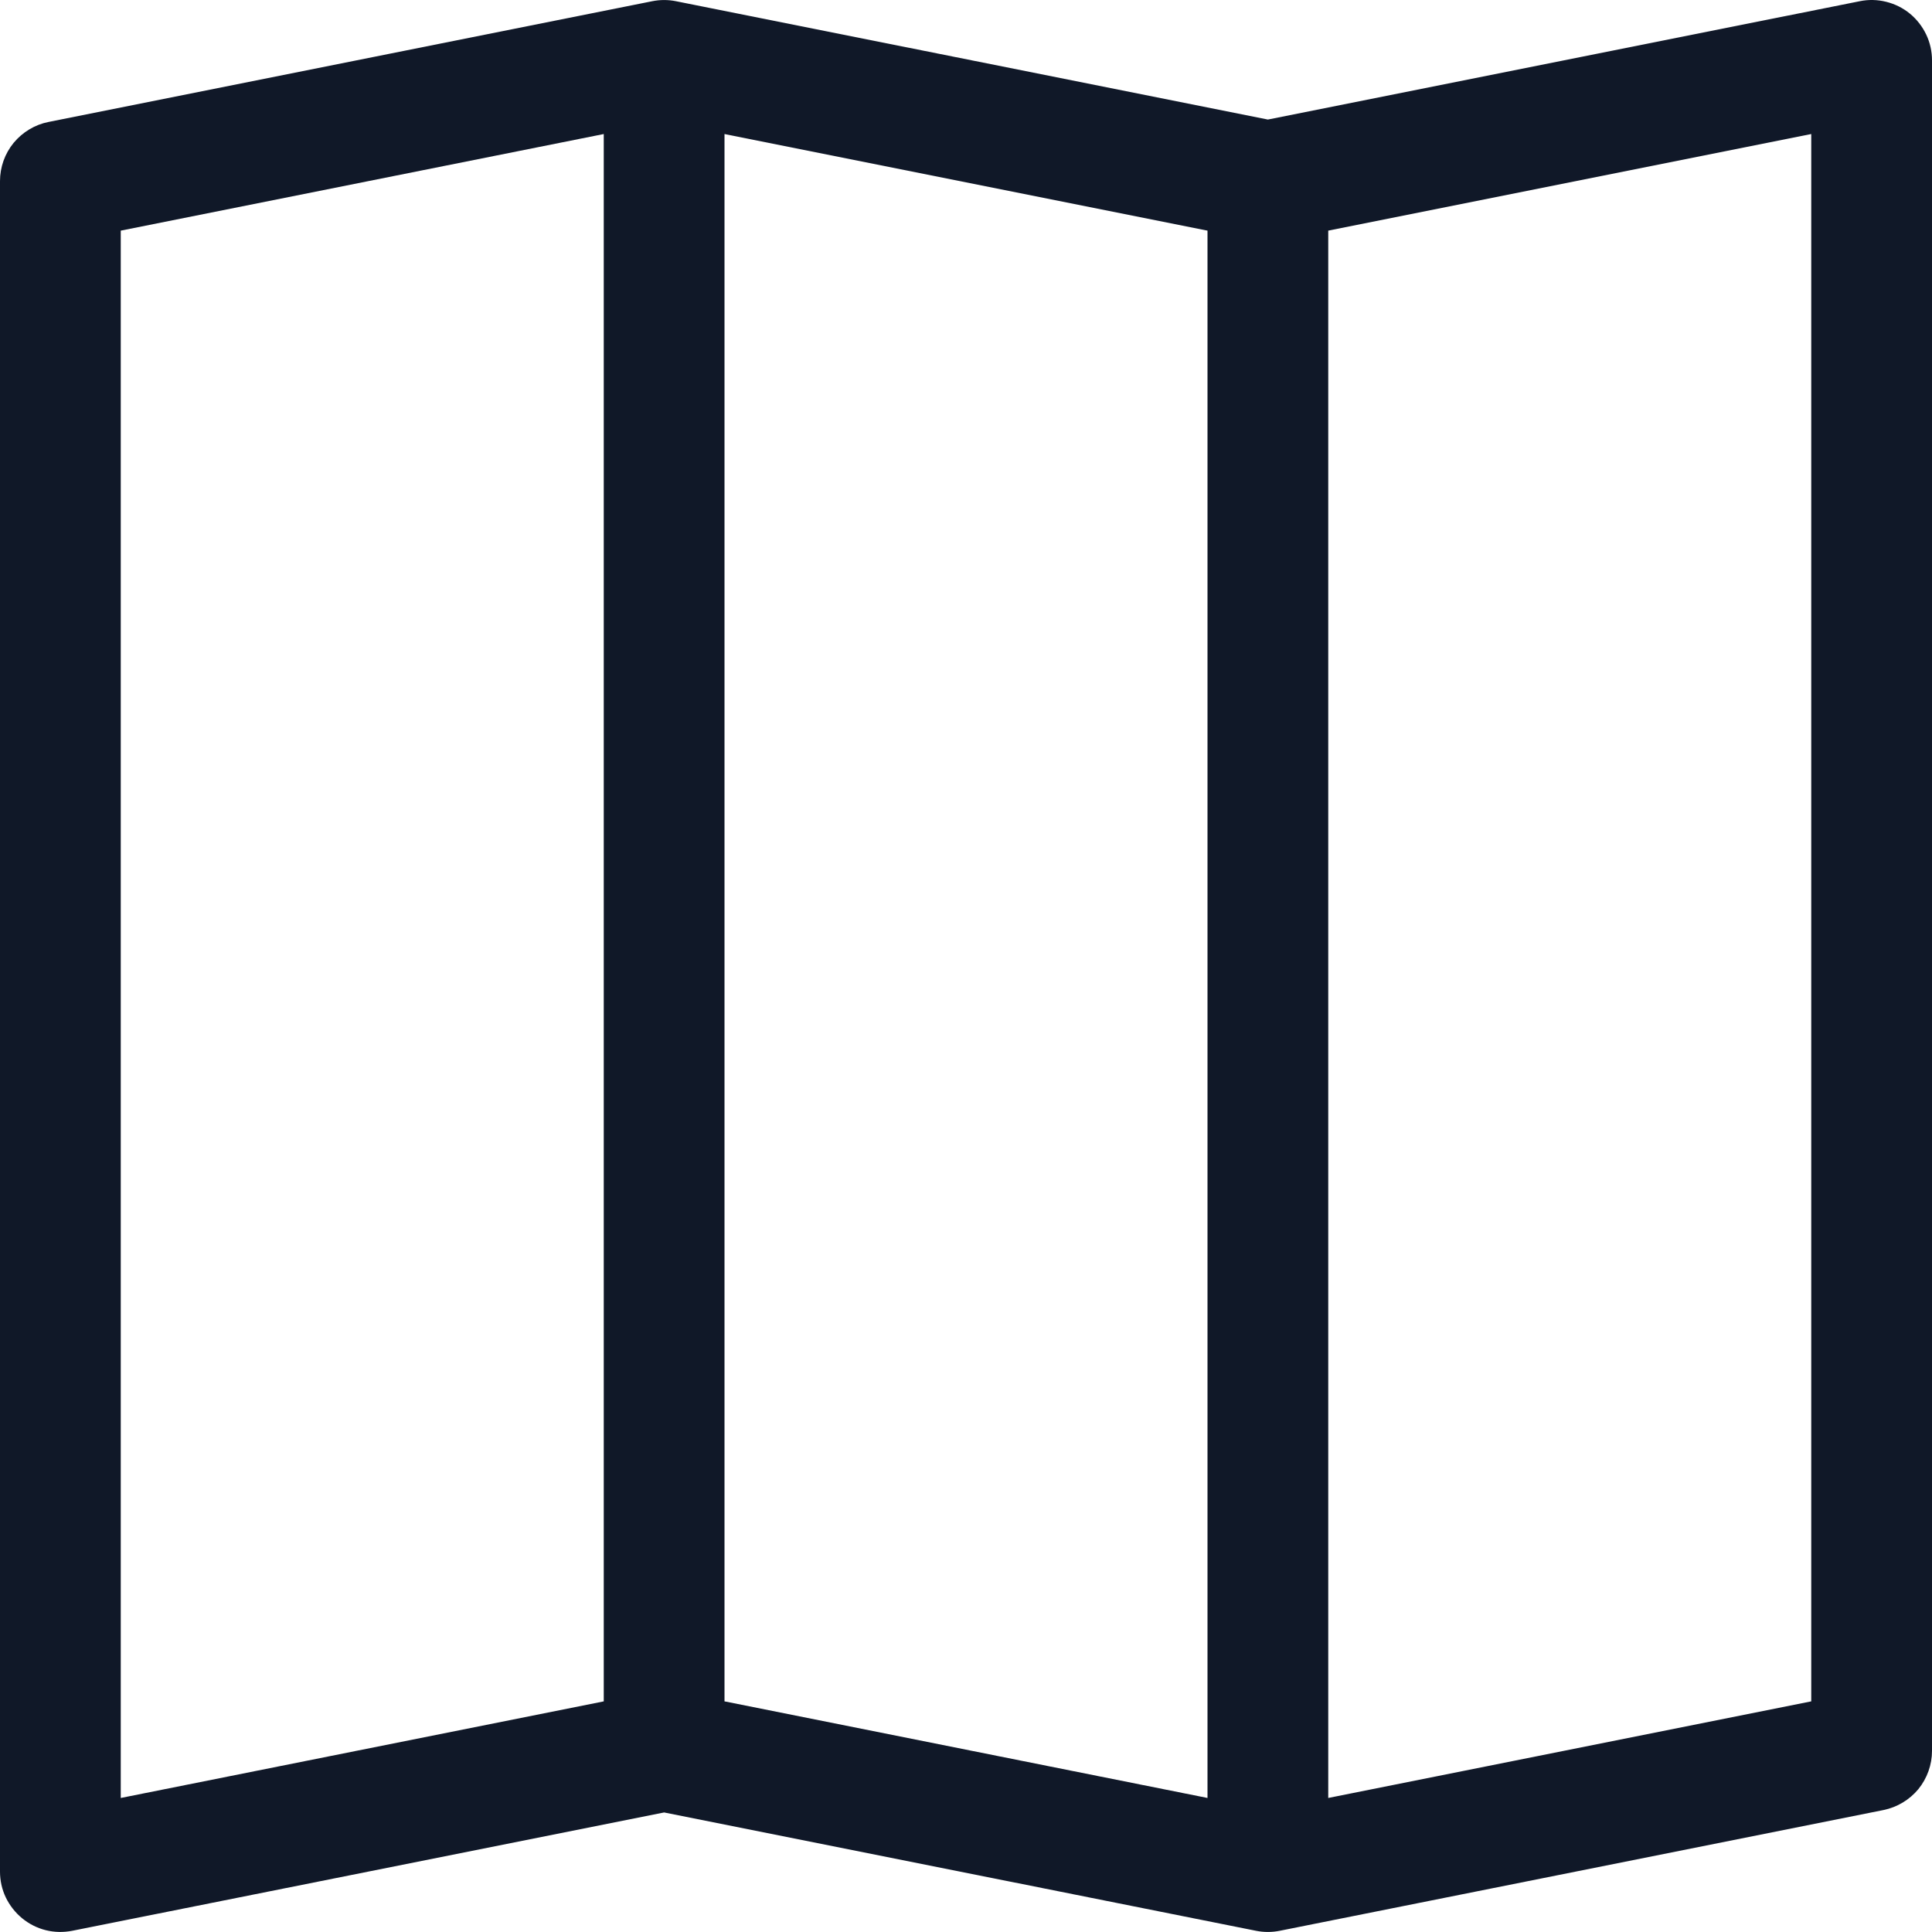
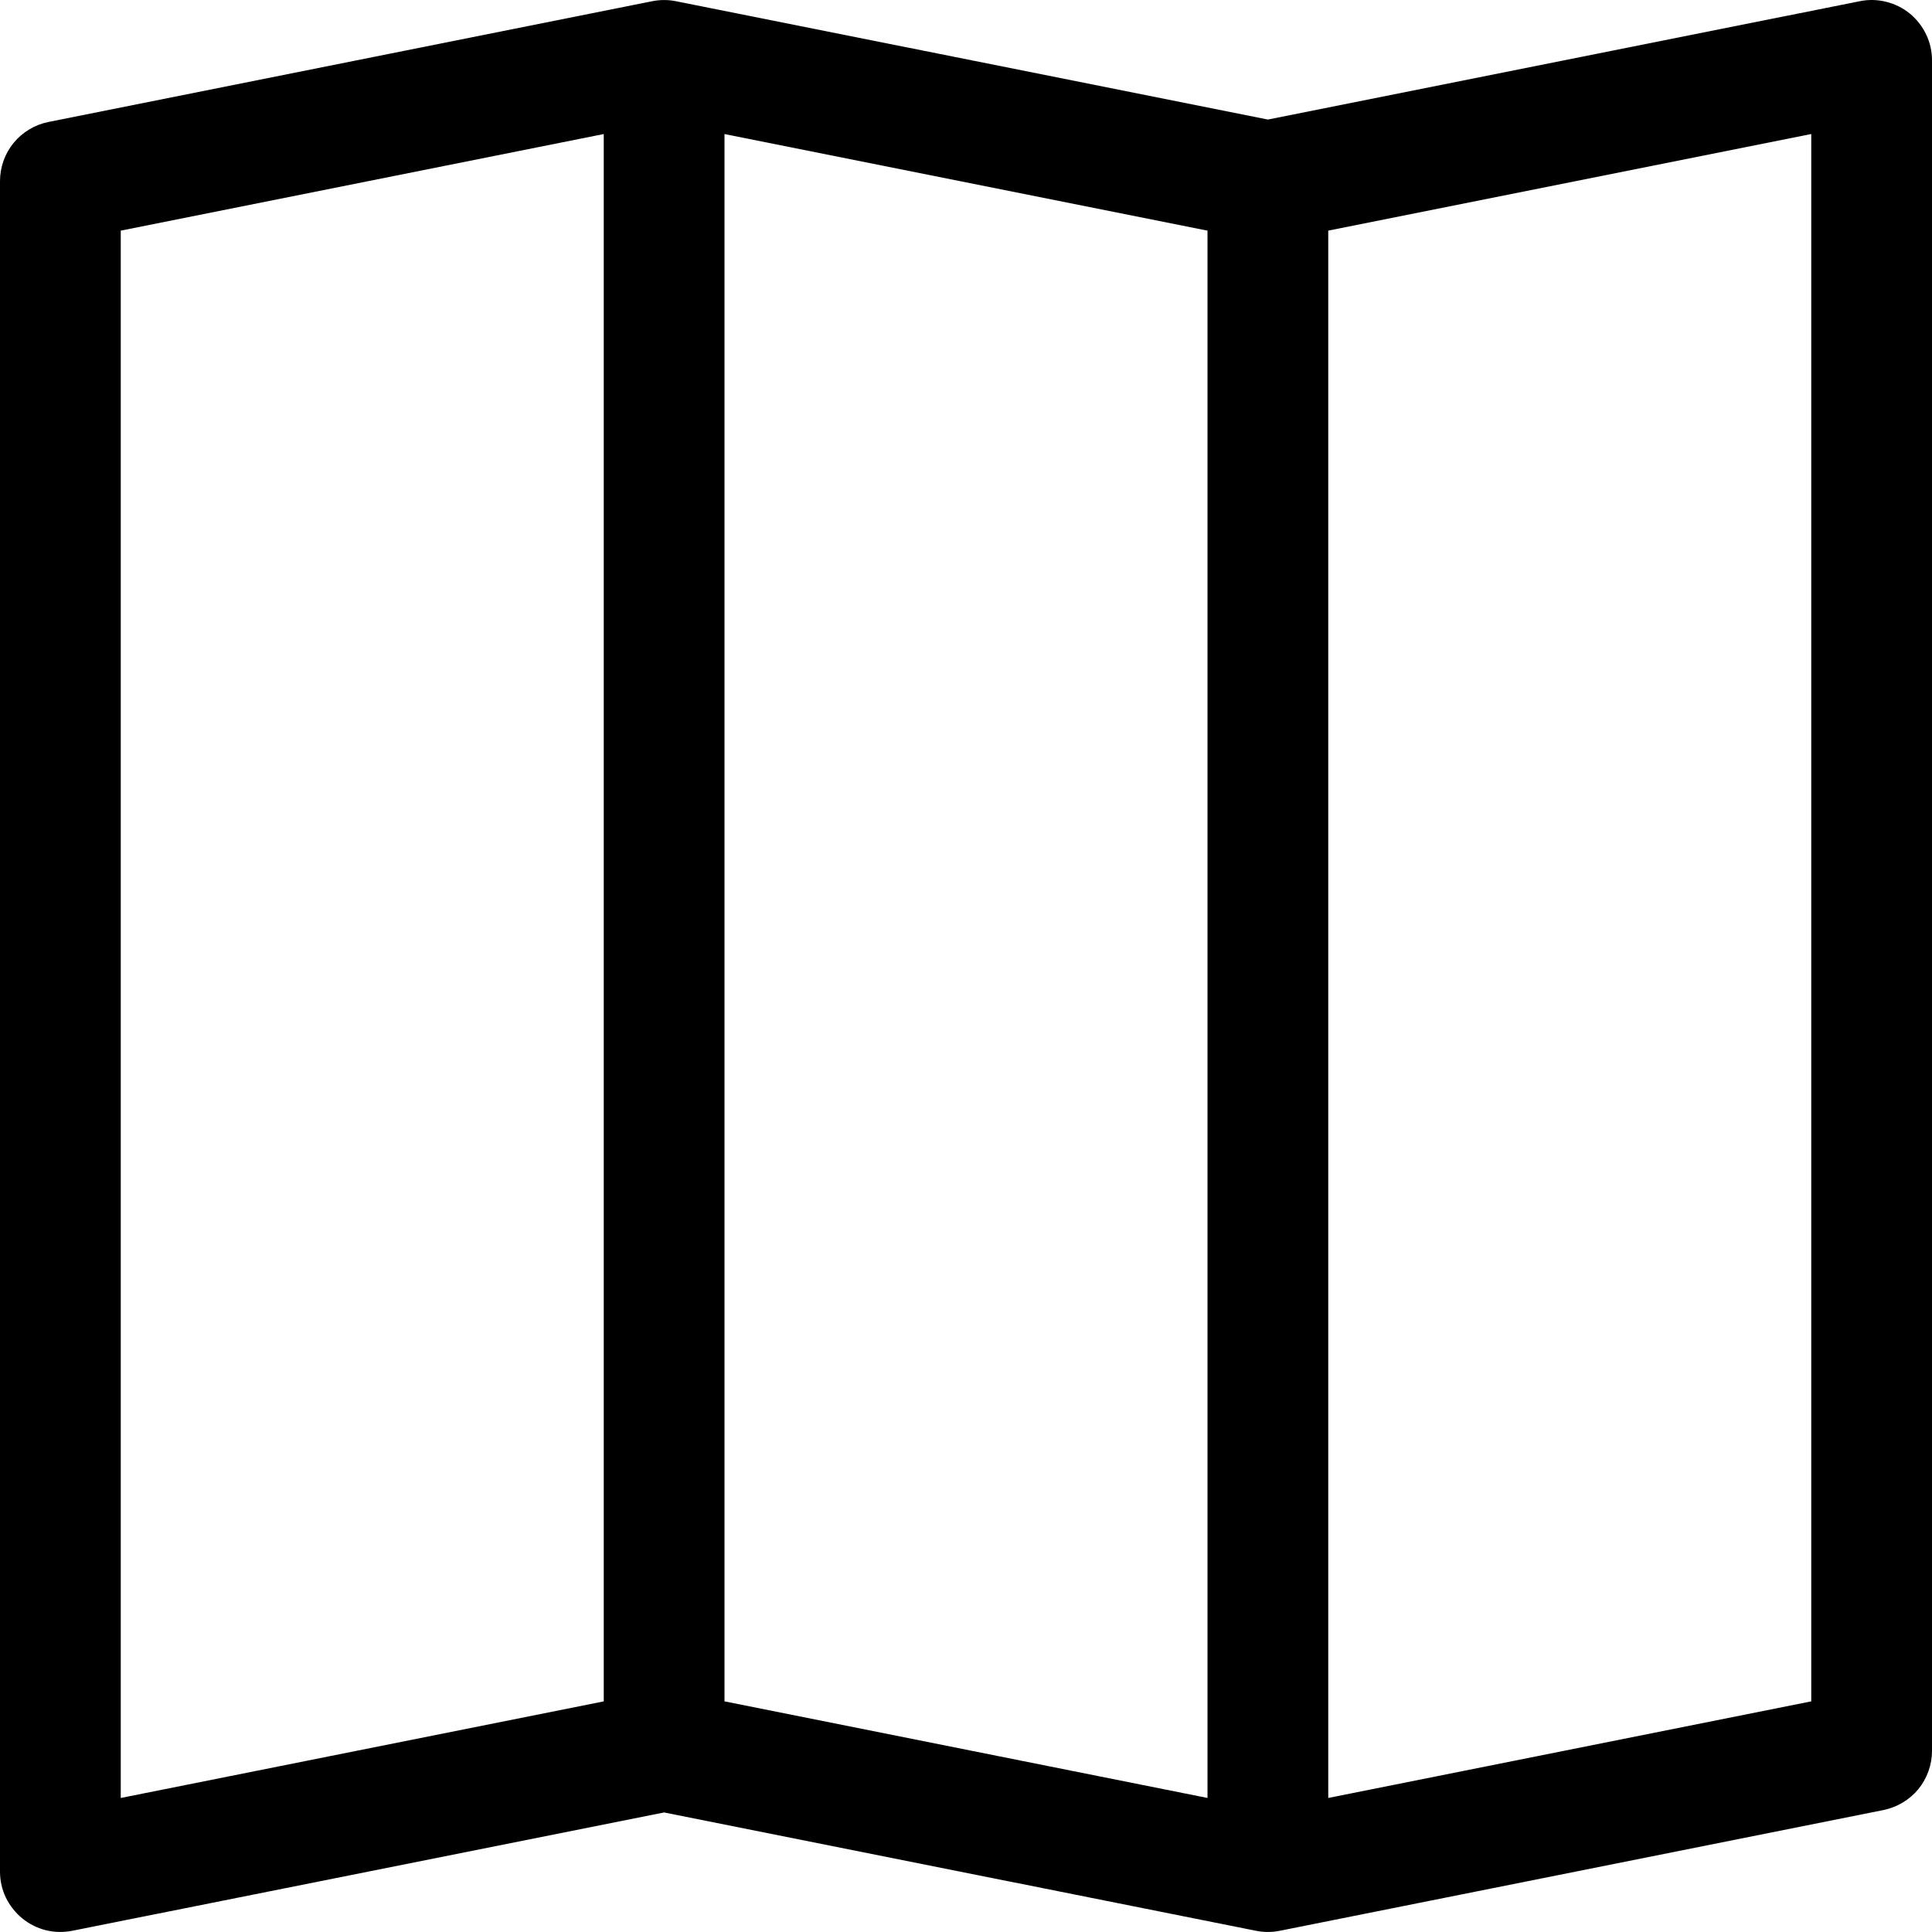
- <svg xmlns="http://www.w3.org/2000/svg" viewBox="0 0 16 16" fill="none">
-   <path fill-rule="evenodd" clip-rule="evenodd" d="M15.817 0.113C15.874 0.16 15.92 0.219 15.952 0.286C15.984 0.353 16 0.426 16 0.5V14.5C16 14.615 15.96 14.727 15.887 14.817C15.813 14.906 15.711 14.967 15.598 14.99L10.598 15.99C10.533 16.003 10.467 16.003 10.402 15.99L5.5 15.01L0.598 15.99C0.525 16.004 0.451 16.003 0.379 15.985C0.307 15.967 0.24 15.933 0.183 15.886C0.126 15.839 0.08 15.78 0.048 15.714C0.016 15.647 4.46527e-05 15.574 0 15.5L0 1.5C6.9782e-05 1.384 0.04 1.272 0.113 1.183C0.187 1.094 0.289 1.032 0.402 1.01L5.402 0.01C5.467 -0.003 5.533 -0.003 5.598 0.01L10.5 0.99L15.402 0.01C15.475 -0.005 15.549 -0.003 15.621 0.015C15.693 0.033 15.76 0.066 15.817 0.113ZM10 1.91L6 1.11V14.09L10 14.89V1.91ZM11 14.89L15 14.09V1.11L11 1.91V14.89ZM5 14.09V1.11L1 1.91V14.89L5 14.09Z" fill="#101828" />
+ <svg xmlns="http://www.w3.org/2000/svg" viewBox="0 0 16 16" fill="currentColor">
+   <path fill-rule="evenodd" clip-rule="evenodd" d="M15.817 0.113C15.874 0.16 15.92 0.219 15.952 0.286C15.984 0.353 16 0.426 16 0.5V14.5C16 14.615 15.96 14.727 15.887 14.817C15.813 14.906 15.711 14.967 15.598 14.99L10.598 15.99C10.533 16.003 10.467 16.003 10.402 15.99L5.5 15.01L0.598 15.99C0.525 16.004 0.451 16.003 0.379 15.985C0.307 15.967 0.24 15.933 0.183 15.886C0.126 15.839 0.08 15.78 0.048 15.714C0.016 15.647 4.46527e-05 15.574 0 15.5L0 1.5C6.9782e-05 1.384 0.04 1.272 0.113 1.183C0.187 1.094 0.289 1.032 0.402 1.01L5.402 0.01C5.467 -0.003 5.533 -0.003 5.598 0.01L10.5 0.99L15.402 0.01C15.475 -0.005 15.549 -0.003 15.621 0.015C15.693 0.033 15.76 0.066 15.817 0.113ZM10 1.91L6 1.11V14.09L10 14.89V1.91ZM11 14.89L15 14.09V1.11L11 1.91V14.89ZM5 14.09V1.11L1 1.91V14.89L5 14.09Z" fill="currentColor" />
</svg>
